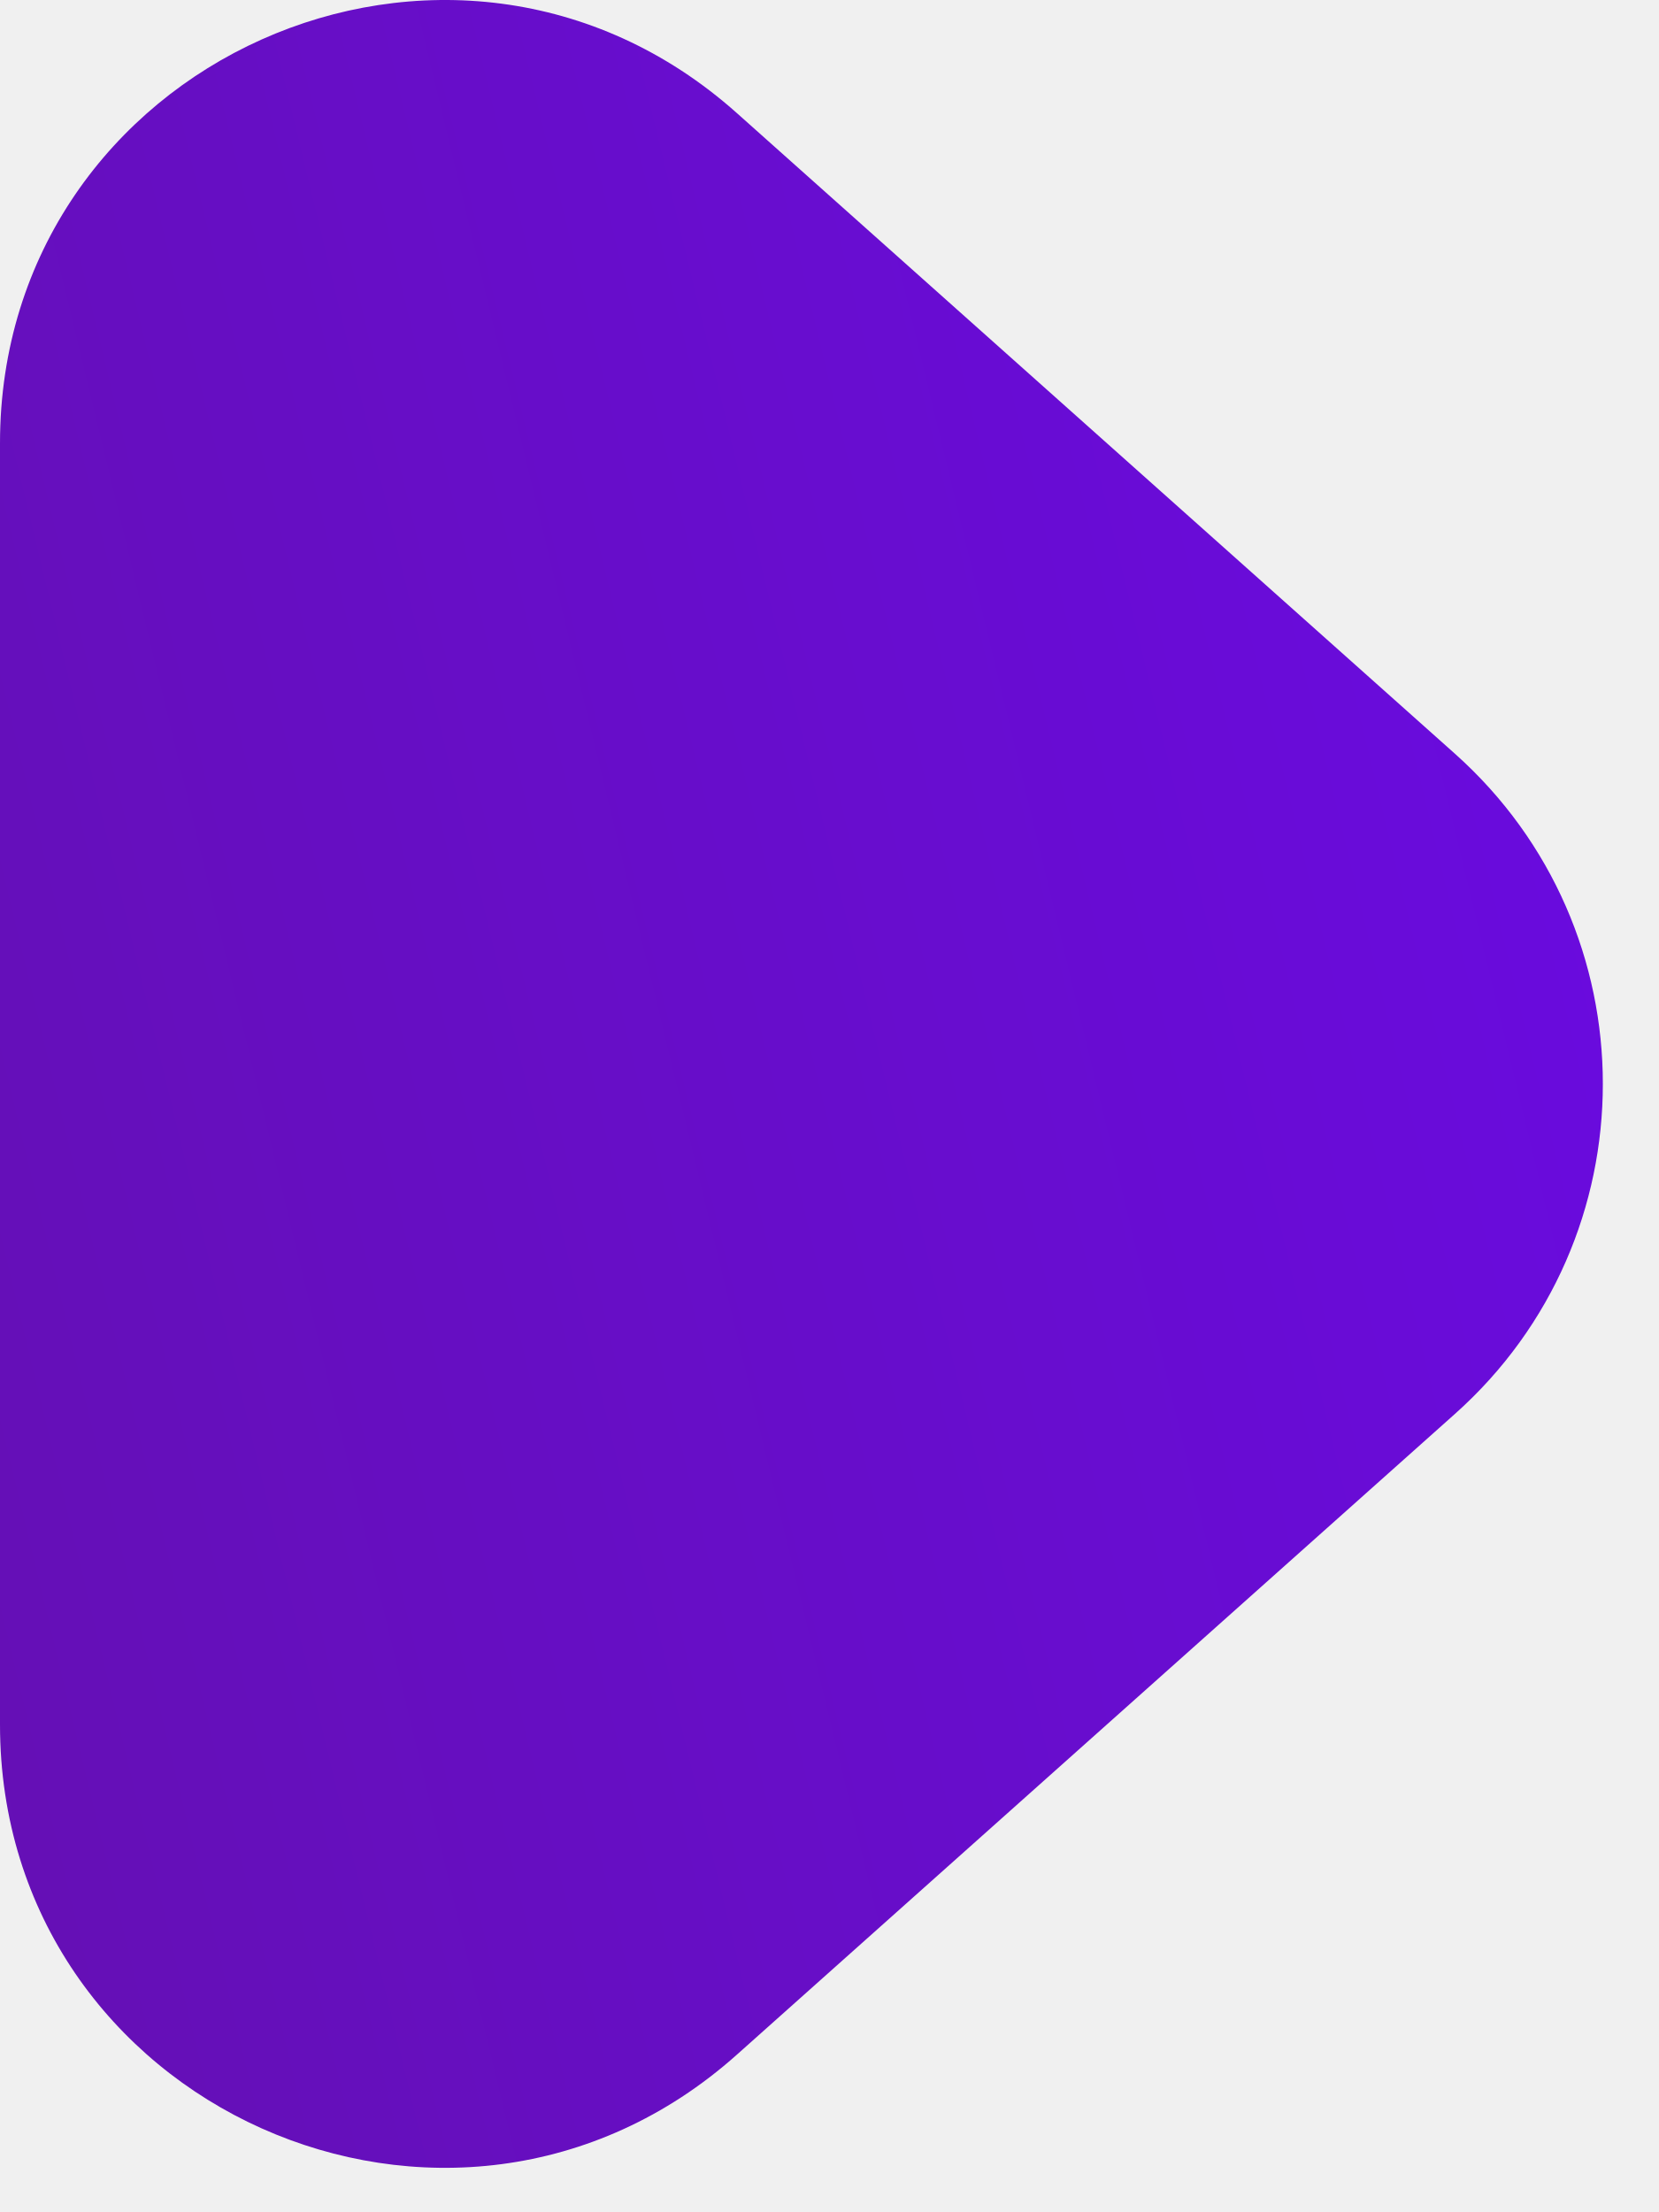
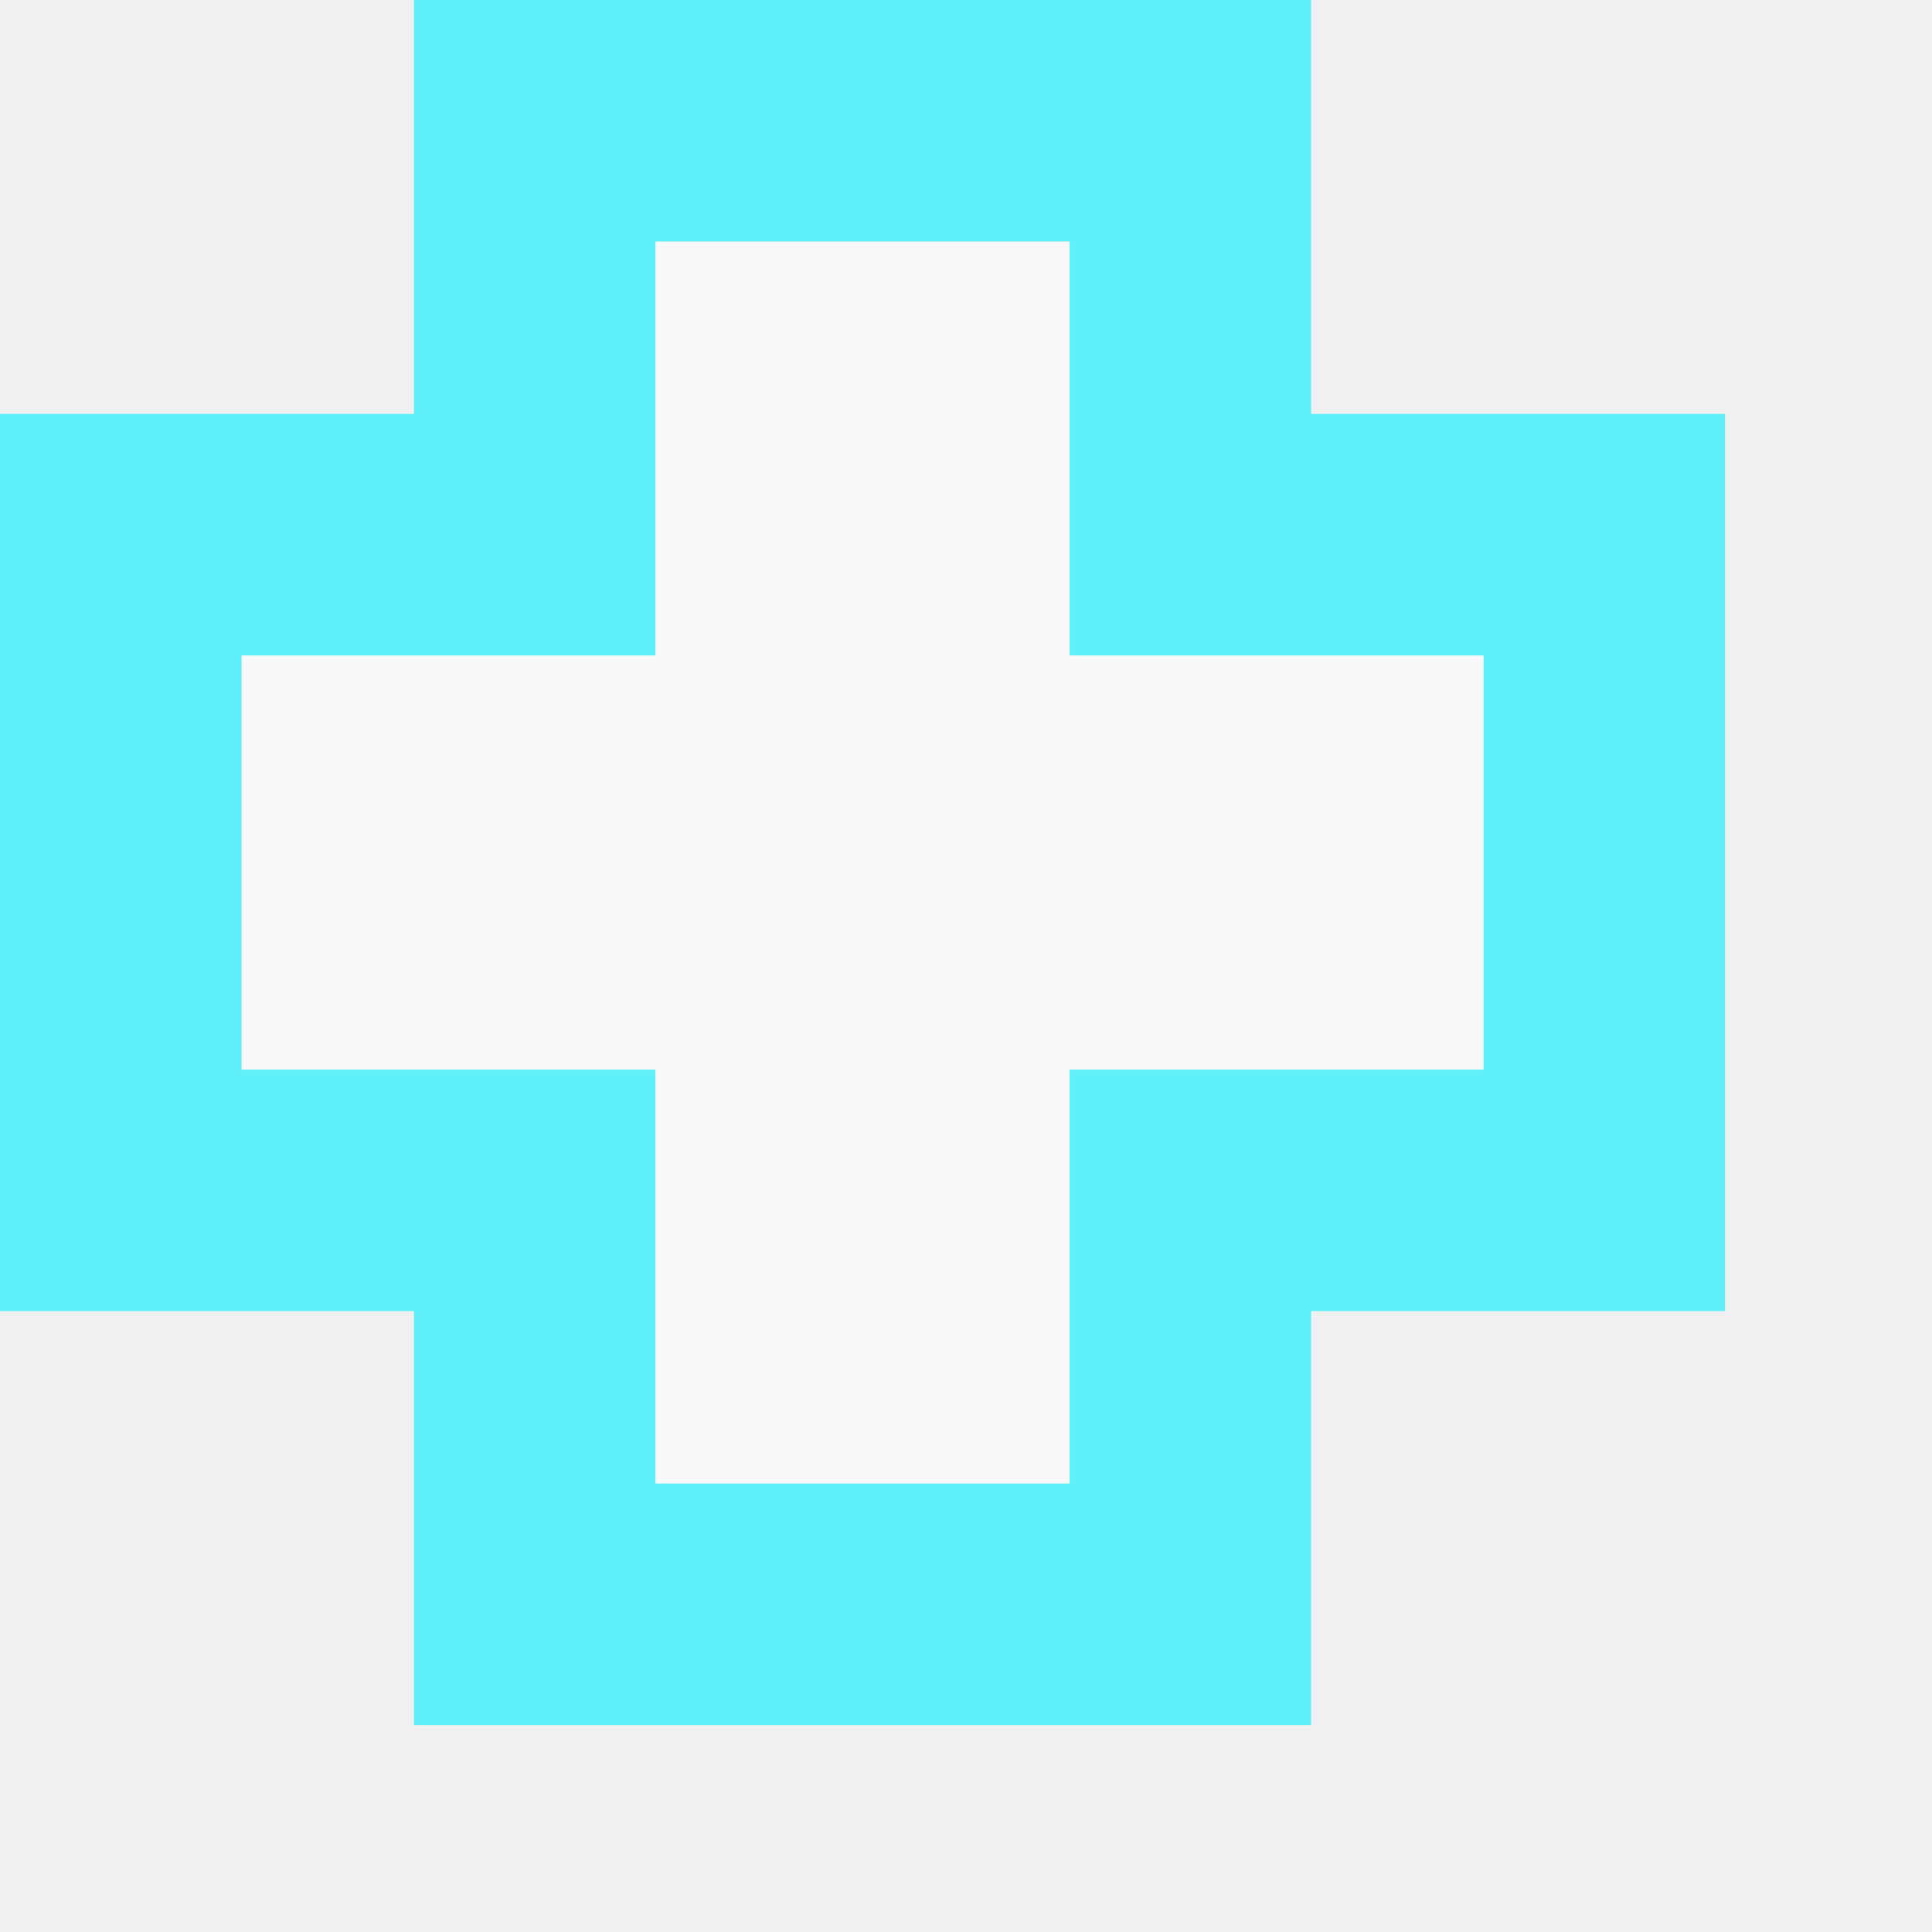
- <svg xmlns="http://www.w3.org/2000/svg" width="15" height="20" viewBox="0 0 15 20" fill="none">
-   <path d="M13.155 6.815C14.938 8.406 14.938 11.194 13.155 12.784L6.663 18.577C4.085 20.878 0 19.048 0 15.593V4.008C0 0.553 4.085 -1.277 6.663 1.023L13.155 6.815Z" fill="url(#paint0_linear_4062_1765)" />
-   <defs>
-     <linearGradient id="paint0_linear_4062_1765" x1="16.119" y1="-3.78" x2="-5.392" y2="1.409" gradientUnits="userSpaceOnUse">
-       <stop stop-color="#6B0AE9" />
-       <stop offset="1" stop-color="#6410B1" />
-     </linearGradient>
-   </defs>
+ <svg xmlns="http://www.w3.org/2000/svg" width="8" height="8" viewBox="0 0 8 8" fill="none">
+   <mask id="path-1-outside-1_1981_589" maskUnits="userSpaceOnUse" x="0" y="-0.143" width="8" height="8" fill="black">
+     <rect fill="white" y="-0.143" width="8" height="8" />
+     <path d="M5.286 2.714H6.143V3.571H5.286V2.714ZM4.429 3.571H5.286V4.429H4.429V3.571ZM3.571 3.571H4.429V4.429H3.571V3.571ZM2.714 3.571H3.571V4.429H2.714V3.571ZM2.714 2.714H3.571V3.571H2.714V2.714ZM1.857 2.714H2.714V3.571H1.857V2.714ZM1 2.714H1.857V3.571H1V2.714ZM1 3.571H1.857V4.429H1V3.571ZM1.857 3.571H2.714V4.429H1.857V3.571ZM5.286 3.571H6.143V4.429H5.286V3.571ZM4.429 2.714H5.286V3.571H4.429V2.714ZM3.571 2.714H4.429V3.571H3.571V2.714ZM2.714 4.429H3.571V5.286H2.714V4.429ZM2.714 5.286H3.571V6.143H2.714V5.286ZM3.571 5.286H4.429V6.143H3.571V5.286ZM3.571 4.429H4.429V5.286H3.571V4.429ZM3.571 1H4.429V1.857H3.571V1ZM2.714 1H3.571V1.857H2.714V1ZM3.571 1.857H4.429V2.714H3.571V1.857ZM2.714 1.857H3.571V2.714H2.714V1.857Z" />
+   </mask>
+   <path d="M5.286 2.714H6.143V3.571H5.286V2.714ZM4.429 3.571H5.286V4.429H4.429V3.571ZM3.571 3.571H4.429V4.429H3.571V3.571ZM2.714 3.571H3.571V4.429H2.714V3.571ZM2.714 2.714H3.571V3.571H2.714V2.714ZM1.857 2.714H2.714V3.571H1.857V2.714ZM1 2.714H1.857V3.571H1V2.714ZM1 3.571H1.857V4.429H1V3.571ZM1.857 3.571H2.714V4.429H1.857V3.571ZM5.286 3.571H6.143V4.429H5.286V3.571ZM4.429 2.714H5.286V3.571H4.429V2.714ZM3.571 2.714H4.429V3.571H3.571V2.714ZM2.714 4.429H3.571V5.286H2.714V4.429ZM2.714 5.286H3.571V6.143H2.714V5.286ZM3.571 5.286H4.429V6.143H3.571V5.286ZM3.571 4.429H4.429V5.286H3.571V4.429ZM3.571 1H4.429V1.857H3.571V1ZM2.714 1H3.571V1.857H2.714V1ZM3.571 1.857H4.429V2.714H3.571V1.857ZM2.714 1.857H3.571V2.714H2.714V1.857Z" fill="white" fill-opacity="0.5" />
+   <path d="M5.286 2.714V1.714H4.286V2.714H5.286ZM6.143 2.714H7.143V1.714H6.143V2.714ZM6.143 3.571V4.571H7.143V3.571H6.143ZM5.286 3.571H4.286V4.571H5.286V3.571ZM4.429 3.571V2.571H3.429V3.571H4.429ZM5.286 3.571H6.286V2.571H5.286V3.571ZM5.286 4.429V5.429H6.286V4.429H5.286ZM4.429 4.429H3.429V5.429H4.429V4.429ZM3.571 3.571V2.571H2.571V3.571H3.571ZM4.429 3.571H5.429V2.571H4.429V3.571ZM4.429 4.429V5.429H5.429V4.429H4.429ZM3.571 4.429H2.571V5.429H3.571V4.429ZM2.714 3.571V2.571H1.714V3.571H2.714ZM3.571 3.571H4.571V2.571H3.571V3.571ZM3.571 4.429V5.429H4.571V4.429H3.571ZM2.714 4.429H1.714V5.429H2.714V4.429ZM2.714 2.714V1.714H1.714V2.714H2.714ZM3.571 2.714H4.571V1.714H3.571V2.714ZM3.571 3.571V4.571H4.571V3.571H3.571ZM2.714 3.571H1.714V4.571H2.714V3.571ZM1.857 2.714V1.714H0.857V2.714H1.857ZM2.714 2.714H3.714V1.714H2.714V2.714ZM2.714 3.571V4.571H3.714V3.571H2.714ZM1.857 3.571H0.857V4.571H1.857V3.571ZM1 2.714V1.714H0V2.714H1ZM1.857 2.714H2.857V1.714H1.857V2.714ZM1.857 3.571V4.571H2.857V3.571H1.857ZM1 3.571H0V4.571H1V3.571ZM1 3.571V2.571H0V3.571H1ZM1.857 3.571H2.857V2.571H1.857V3.571ZM1.857 4.429V5.429H2.857V4.429H1.857ZM1 4.429H0V5.429H1V4.429ZM1.857 3.571V2.571H0.857V3.571H1.857ZM2.714 3.571H3.714V2.571H2.714V3.571ZM2.714 4.429V5.429H3.714V4.429H2.714ZM1.857 4.429H0.857V5.429H1.857V4.429ZM5.286 3.571V2.571H4.286V3.571H5.286ZM6.143 3.571H7.143V2.571H6.143V3.571ZM6.143 4.429V5.429H7.143V4.429H6.143ZM5.286 4.429H4.286V5.429H5.286V4.429ZM4.429 2.714V1.714H3.429V2.714H4.429ZM5.286 2.714H6.286V1.714H5.286V2.714ZM5.286 3.571V4.571H6.286V3.571H5.286ZM4.429 3.571H3.429V4.571H4.429V3.571ZM3.571 2.714V1.714H2.571V2.714H3.571ZM4.429 2.714H5.429V1.714H4.429V2.714ZM4.429 3.571V4.571H5.429V3.571H4.429ZM3.571 3.571H2.571V4.571H3.571V3.571ZM2.714 4.429V3.429H1.714V4.429H2.714ZM3.571 4.429H4.571V3.429H3.571V4.429ZM3.571 5.286V6.286H4.571V5.286H3.571ZM2.714 5.286H1.714V6.286H2.714V5.286ZM2.714 5.286V4.286H1.714V5.286H2.714ZM3.571 5.286H4.571V4.286H3.571V5.286ZM3.571 6.143V7.143H4.571V6.143H3.571ZM2.714 6.143H1.714V7.143H2.714V6.143ZM3.571 5.286V4.286H2.571V5.286H3.571ZM4.429 5.286H5.429V4.286H4.429V5.286ZM4.429 6.143V7.143H5.429V6.143H4.429ZM3.571 6.143H2.571V7.143H3.571V6.143ZM3.571 4.429V3.429H2.571V4.429H3.571ZM4.429 4.429H5.429V3.429H4.429V4.429ZM4.429 5.286V6.286H5.429V5.286H4.429ZM3.571 5.286H2.571V6.286H3.571V5.286ZM3.571 1V4.29153e-06H2.571V1H3.571ZM4.429 1H5.429V4.29153e-06H4.429V1ZM4.429 1.857V2.857H5.429V1.857H4.429ZM3.571 1.857H2.571V2.857H3.571V1.857ZM2.714 1V4.29153e-06H1.714V1H2.714ZM3.571 1H4.571V4.29153e-06H3.571V1ZM3.571 1.857V2.857H4.571V1.857H3.571ZM2.714 1.857H1.714V2.857H2.714V1.857ZM3.571 1.857V0.857H2.571V1.857H3.571ZM4.429 1.857H5.429V0.857H4.429V1.857ZM4.429 2.714V3.714H5.429V2.714H4.429ZM3.571 2.714H2.571V3.714H3.571V2.714ZM2.714 1.857V0.857H1.714V1.857H2.714ZM3.571 1.857H4.571V0.857H3.571V1.857ZM3.571 2.714V3.714H4.571V2.714H3.571ZM2.714 2.714H1.714V3.714H2.714V2.714ZM5.286 2.714V3.714H6.143V2.714V1.714H5.286V2.714ZM6.143 2.714H5.143V3.571H6.143H7.143V2.714H6.143ZM6.143 3.571V2.571H5.286V3.571V4.571H6.143V3.571ZM5.286 3.571H6.286V2.714H5.286H4.286V3.571H5.286ZM4.429 3.571V4.571H5.286V3.571V2.571H4.429V3.571ZM5.286 3.571H4.286V4.429H5.286H6.286V3.571H5.286ZM5.286 4.429V3.429H4.429V4.429V5.429H5.286V4.429ZM4.429 4.429H5.429V3.571H4.429H3.429V4.429H4.429ZM3.571 3.571V4.571H4.429V3.571V2.571H3.571V3.571ZM4.429 3.571H3.429V4.429H4.429H5.429V3.571H4.429ZM4.429 4.429V3.429H3.571V4.429V5.429H4.429V4.429ZM3.571 4.429H4.571V3.571H3.571H2.571V4.429H3.571ZM2.714 3.571V4.571H3.571V3.571V2.571H2.714V3.571ZM3.571 3.571H2.571V4.429H3.571H4.571V3.571H3.571ZM3.571 4.429V3.429H2.714V4.429V5.429H3.571V4.429ZM2.714 4.429H3.714V3.571H2.714H1.714V4.429H2.714ZM2.714 2.714V3.714H3.571V2.714V1.714H2.714V2.714ZM3.571 2.714H2.571V3.571H3.571H4.571V2.714H3.571ZM3.571 3.571V2.571H2.714V3.571V4.571H3.571V3.571ZM2.714 3.571H3.714V2.714H2.714H1.714V3.571H2.714ZM1.857 2.714V3.714H2.714V2.714V1.714H1.857V2.714ZM2.714 2.714H1.714V3.571H2.714H3.714V2.714H2.714ZM2.714 3.571V2.571H1.857V3.571V4.571H2.714V3.571ZM1.857 3.571H2.857V2.714H1.857H0.857V3.571H1.857ZM1 2.714V3.714H1.857V2.714V1.714H1V2.714ZM1.857 2.714H0.857V3.571H1.857H2.857V2.714H1.857ZM1.857 3.571V2.571H1V3.571V4.571H1.857V3.571ZM1 3.571H2V2.714H1H0V3.571H1ZM1 3.571V4.571H1.857V3.571V2.571H1V3.571ZM1.857 3.571H0.857V4.429H1.857H2.857V3.571H1.857ZM1.857 4.429V3.429H1V4.429V5.429H1.857V4.429ZM1 4.429H2V3.571H1H0V4.429H1ZM1.857 3.571V4.571H2.714V3.571V2.571H1.857V3.571ZM2.714 3.571H1.714V4.429H2.714H3.714V3.571H2.714ZM2.714 4.429V3.429H1.857V4.429V5.429H2.714V4.429ZM1.857 4.429H2.857V3.571H1.857H0.857V4.429H1.857ZM5.286 3.571V4.571H6.143V3.571V2.571H5.286V3.571ZM6.143 3.571H5.143V4.429H6.143H7.143V3.571H6.143ZM6.143 4.429V3.429H5.286V4.429V5.429H6.143V4.429ZM5.286 4.429H6.286V3.571H5.286H4.286V4.429H5.286ZM4.429 2.714V3.714H5.286V2.714V1.714H4.429V2.714ZM5.286 2.714H4.286V3.571H5.286H6.286V2.714H5.286ZM5.286 3.571V2.571H4.429V3.571V4.571H5.286V3.571ZM4.429 3.571H5.429V2.714H4.429H3.429V3.571H4.429ZM3.571 2.714V3.714H4.429V2.714V1.714H3.571V2.714ZM4.429 2.714H3.429V3.571H4.429H5.429V2.714H4.429ZM4.429 3.571V2.571H3.571V3.571V4.571H4.429V3.571ZM3.571 3.571H4.571V2.714H3.571H2.571V3.571H3.571ZM2.714 4.429V5.429H3.571V4.429V3.429H2.714V4.429ZM3.571 4.429H2.571V5.286H3.571H4.571V4.429H3.571ZM3.571 5.286V4.286H2.714V5.286V6.286H3.571V5.286ZM2.714 5.286H3.714V4.429H2.714H1.714V5.286H2.714ZM2.714 5.286V6.286H3.571V5.286V4.286H2.714V5.286ZM3.571 5.286H2.571V6.143H3.571H4.571V5.286H3.571ZM3.571 6.143V5.143H2.714V6.143V7.143H3.571V6.143ZM2.714 6.143H3.714V5.286H2.714H1.714V6.143H2.714ZM3.571 5.286V6.286H4.429V5.286V4.286H3.571V5.286ZM4.429 5.286H3.429V6.143H4.429H5.429V5.286H4.429ZM4.429 6.143V5.143H3.571V6.143V7.143H4.429V6.143ZM3.571 6.143H4.571V5.286H3.571H2.571V6.143H3.571ZM3.571 4.429V5.429H4.429V4.429V3.429H3.571V4.429ZM4.429 4.429H3.429V5.286H4.429H5.429V4.429H4.429ZM4.429 5.286V4.286H3.571V5.286V6.286H4.429V5.286ZM3.571 5.286H4.571V4.429H3.571H2.571V5.286H3.571ZM3.571 1V2H4.429V1V4.29153e-06H3.571V1ZM4.429 1H3.429V1.857H4.429H5.429V1H4.429ZM4.429 1.857V0.857H3.571V1.857V2.857H4.429V1.857ZM3.571 1.857H4.571V1H3.571H2.571V1.857H3.571ZM2.714 1V2H3.571V1V4.29153e-06H2.714V1ZM3.571 1H2.571V1.857H3.571H4.571V1H3.571ZM3.571 1.857V0.857H2.714V1.857V2.857H3.571V1.857ZM2.714 1.857H3.714V1H2.714H1.714V1.857H2.714ZM3.571 1.857V2.857H4.429V1.857V0.857H3.571V1.857ZM4.429 1.857H3.429V2.714H4.429H5.429V1.857H4.429ZM4.429 2.714V1.714H3.571V2.714V3.714H4.429V2.714ZM3.571 2.714H4.571V1.857H3.571H2.571V2.714H3.571ZM2.714 1.857V2.857H3.571V1.857V0.857H2.714V1.857ZM3.571 1.857H2.571V2.714H3.571H4.571V1.857H3.571ZM3.571 2.714V1.714H2.714V2.714V3.714H3.571V2.714ZM2.714 2.714H3.714V1.857H2.714H1.714V2.714H2.714Z" fill="#00F0FF" fill-opacity="0.6" mask="url(#path-1-outside-1_1981_589)" />
</svg>
